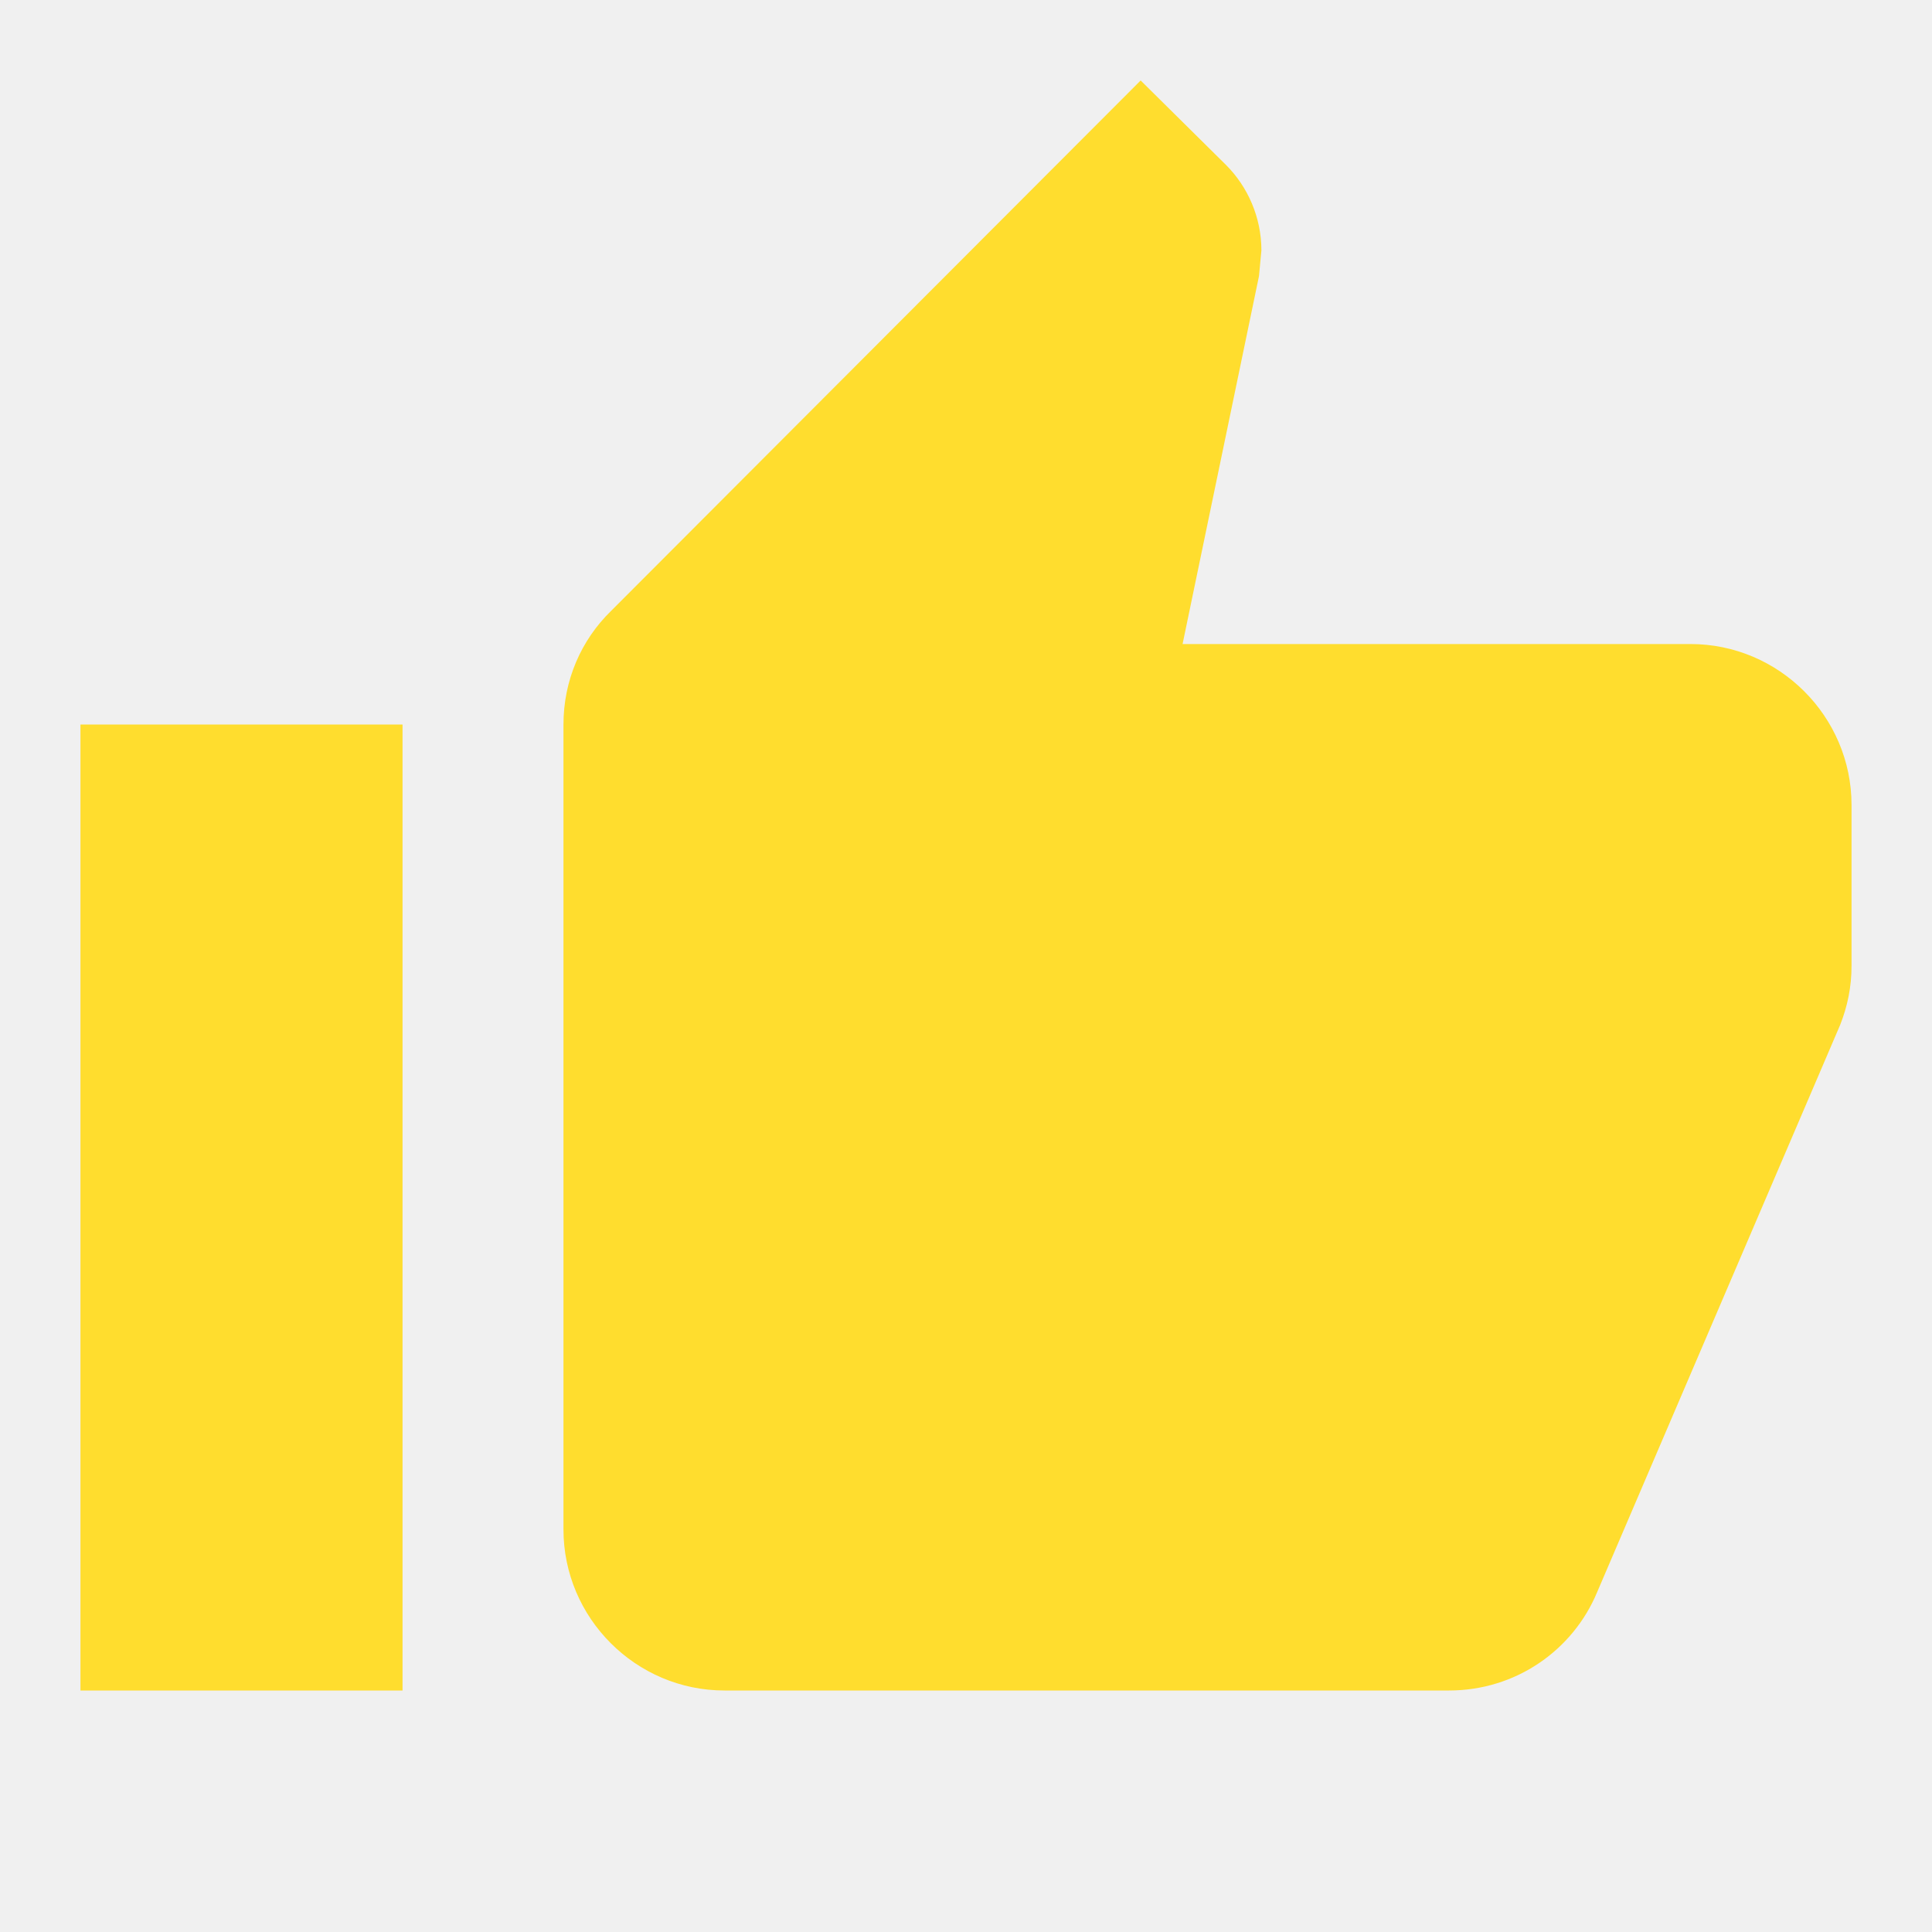
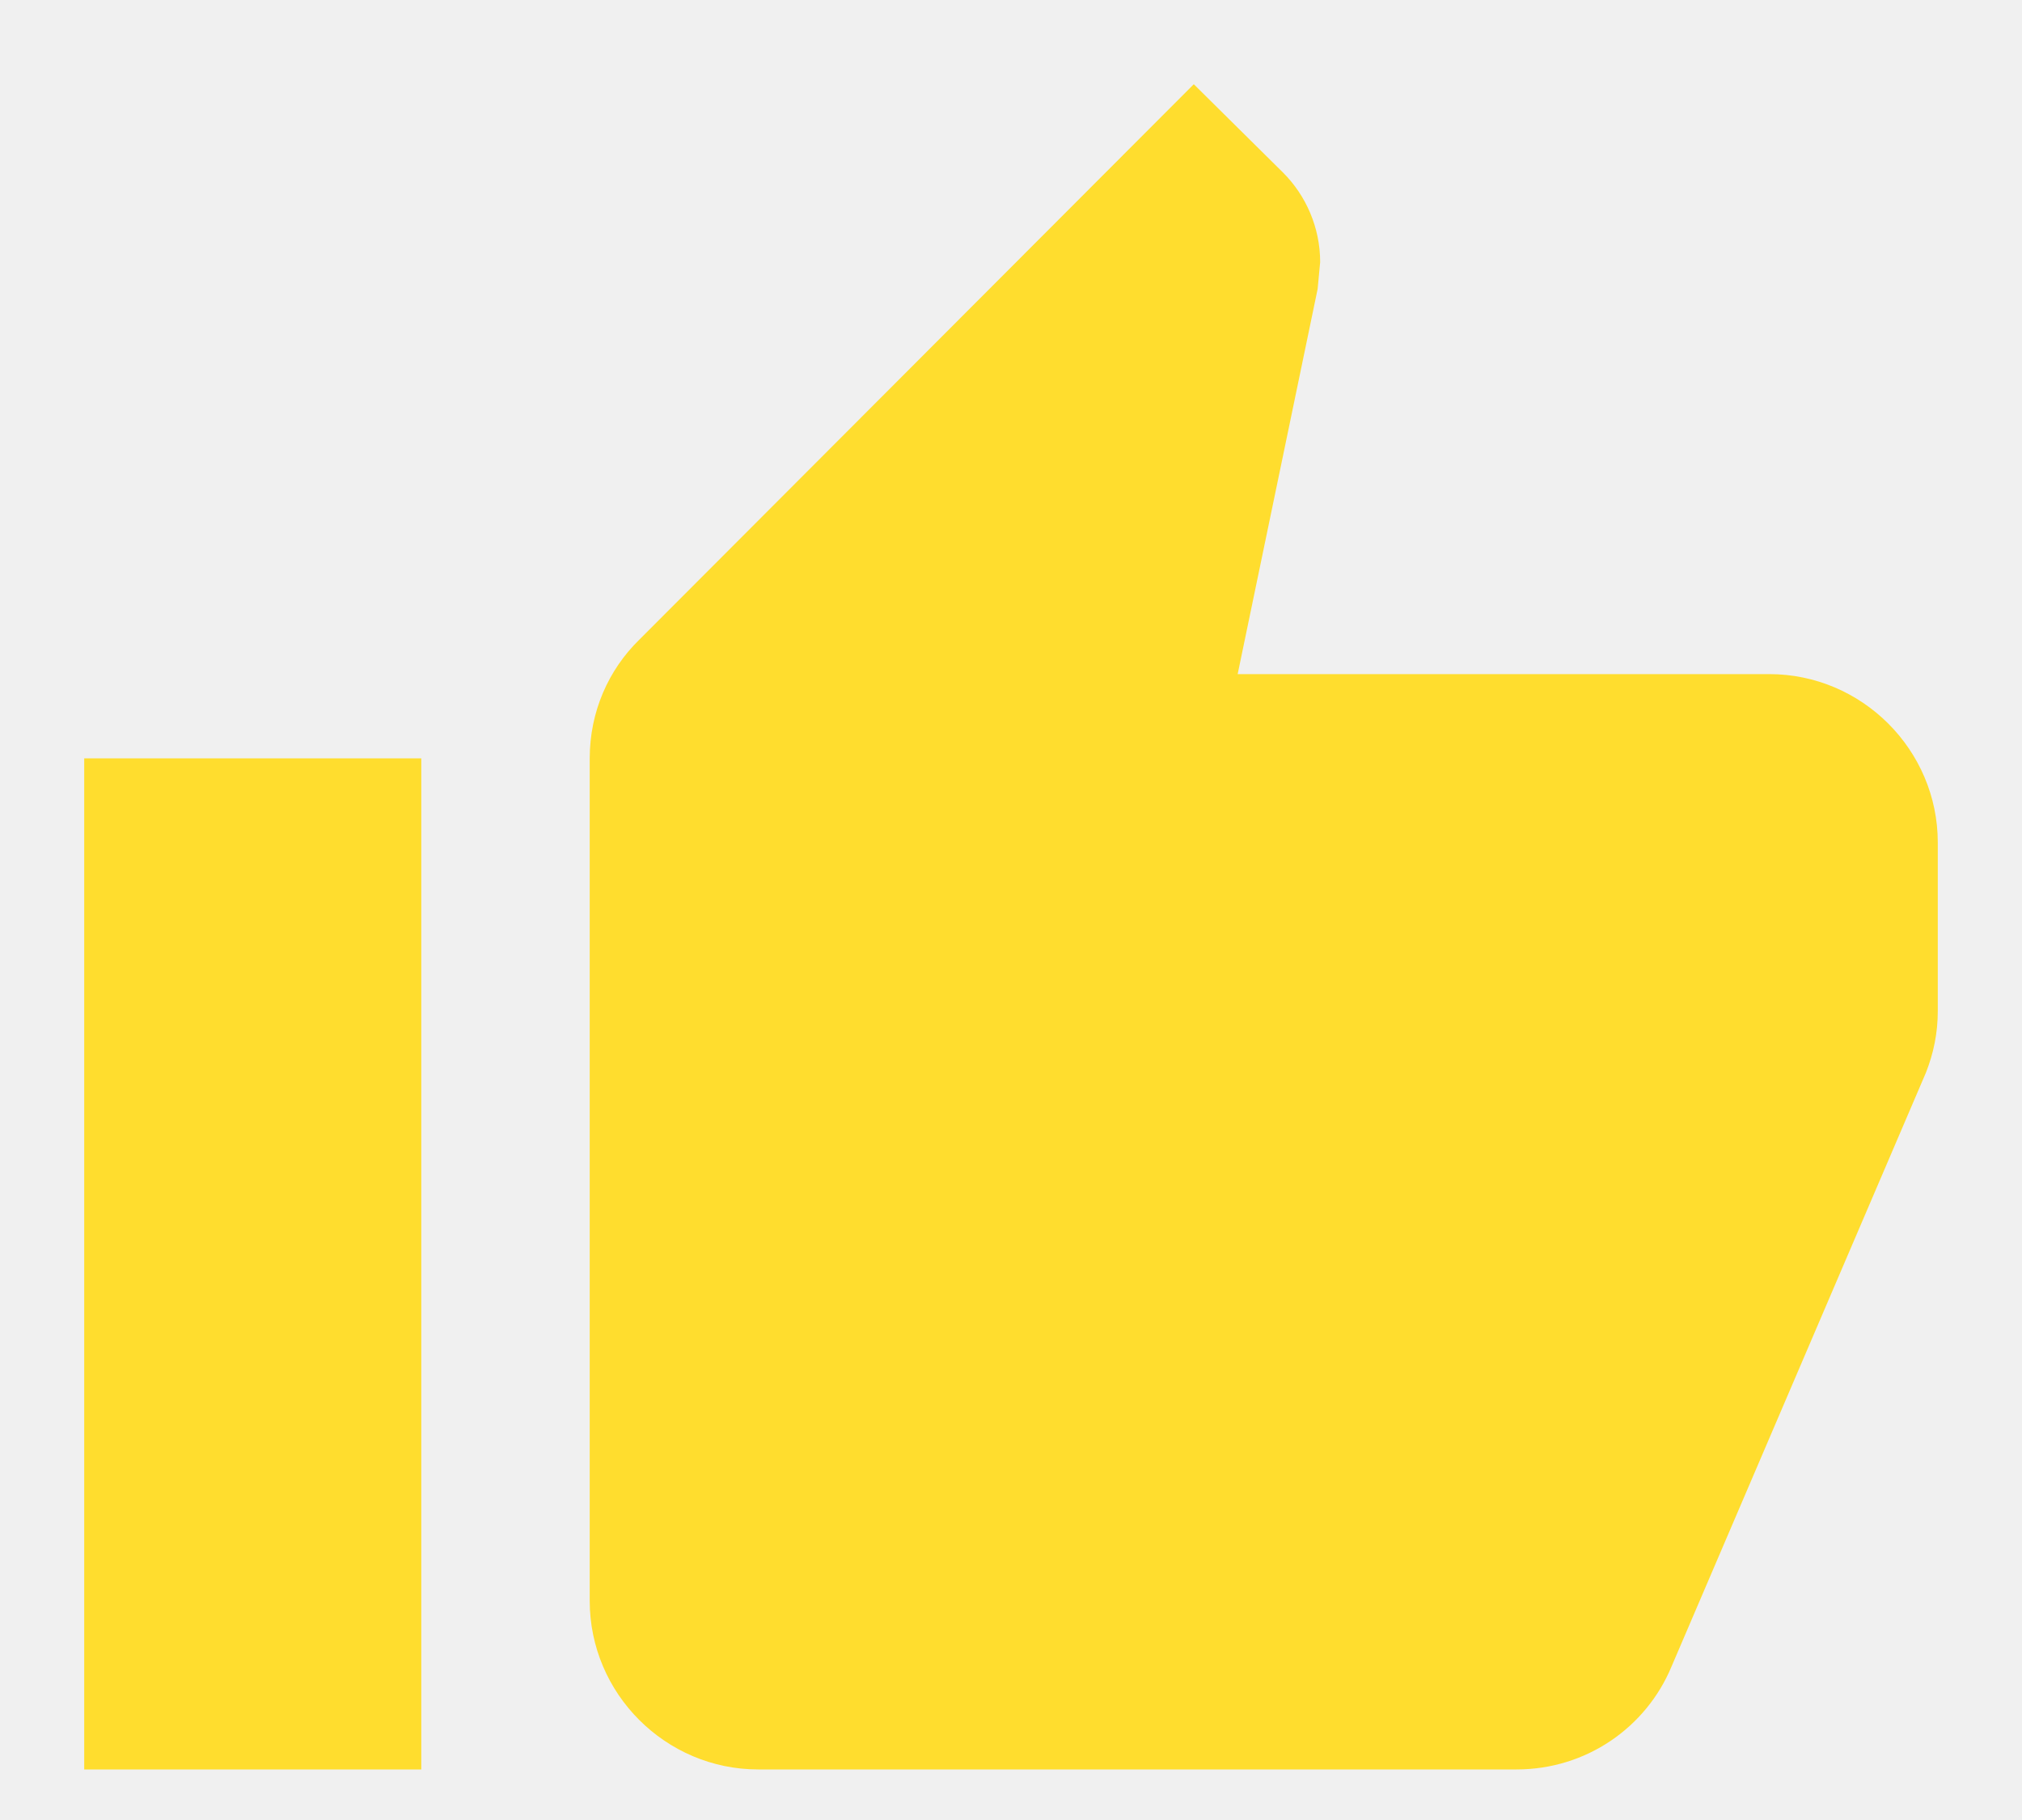
- <svg xmlns="http://www.w3.org/2000/svg" width="20" height="20" viewBox="0 0 20 20" fill="none">
-   <g clip-path="url(#clip0_61_521)">
-     <path d="M0.833 17.5H4.167V7.5H0.833V17.5ZM19.167 8.333C19.167 7.417 18.417 6.667 17.5 6.667H12.242L13.033 2.858L13.058 2.592C13.058 2.25 12.917 1.933 12.692 1.708L11.808 0.833L6.325 6.325C6.017 6.625 5.833 7.042 5.833 7.5V15.833C5.833 16.75 6.583 17.5 7.5 17.5H15C15.692 17.5 16.283 17.083 16.533 16.483L19.05 10.608C19.125 10.417 19.167 10.217 19.167 10V8.333Z" fill="#FFDD2E" />
-   </g>
-   <defs>
-     <clipPath id="clip0_61_521">
-       <rect width="20" height="20" fill="white" />
-     </clipPath>
-   </defs>
+ <svg xmlns="http://www.w3.org/2000/svg" width="20" height="18" viewBox="0 0 20 18" fill="none">
+   <path d="M0.833 17.5H4.167V7.5H0.833V17.5ZM19.167 8.333C19.167 7.417 18.417 6.667 17.5 6.667H12.242L13.033 2.858L13.058 2.592C13.058 2.25 12.917 1.933 12.692 1.708L11.808 0.833L6.325 6.325C6.017 6.625 5.833 7.042 5.833 7.5V15.833C5.833 16.75 6.583 17.5 7.5 17.5H15C15.692 17.5 16.283 17.083 16.533 16.483L19.05 10.608C19.125 10.417 19.167 10.217 19.167 10V8.333Z" fill="#FFDD2E" />
</svg>
